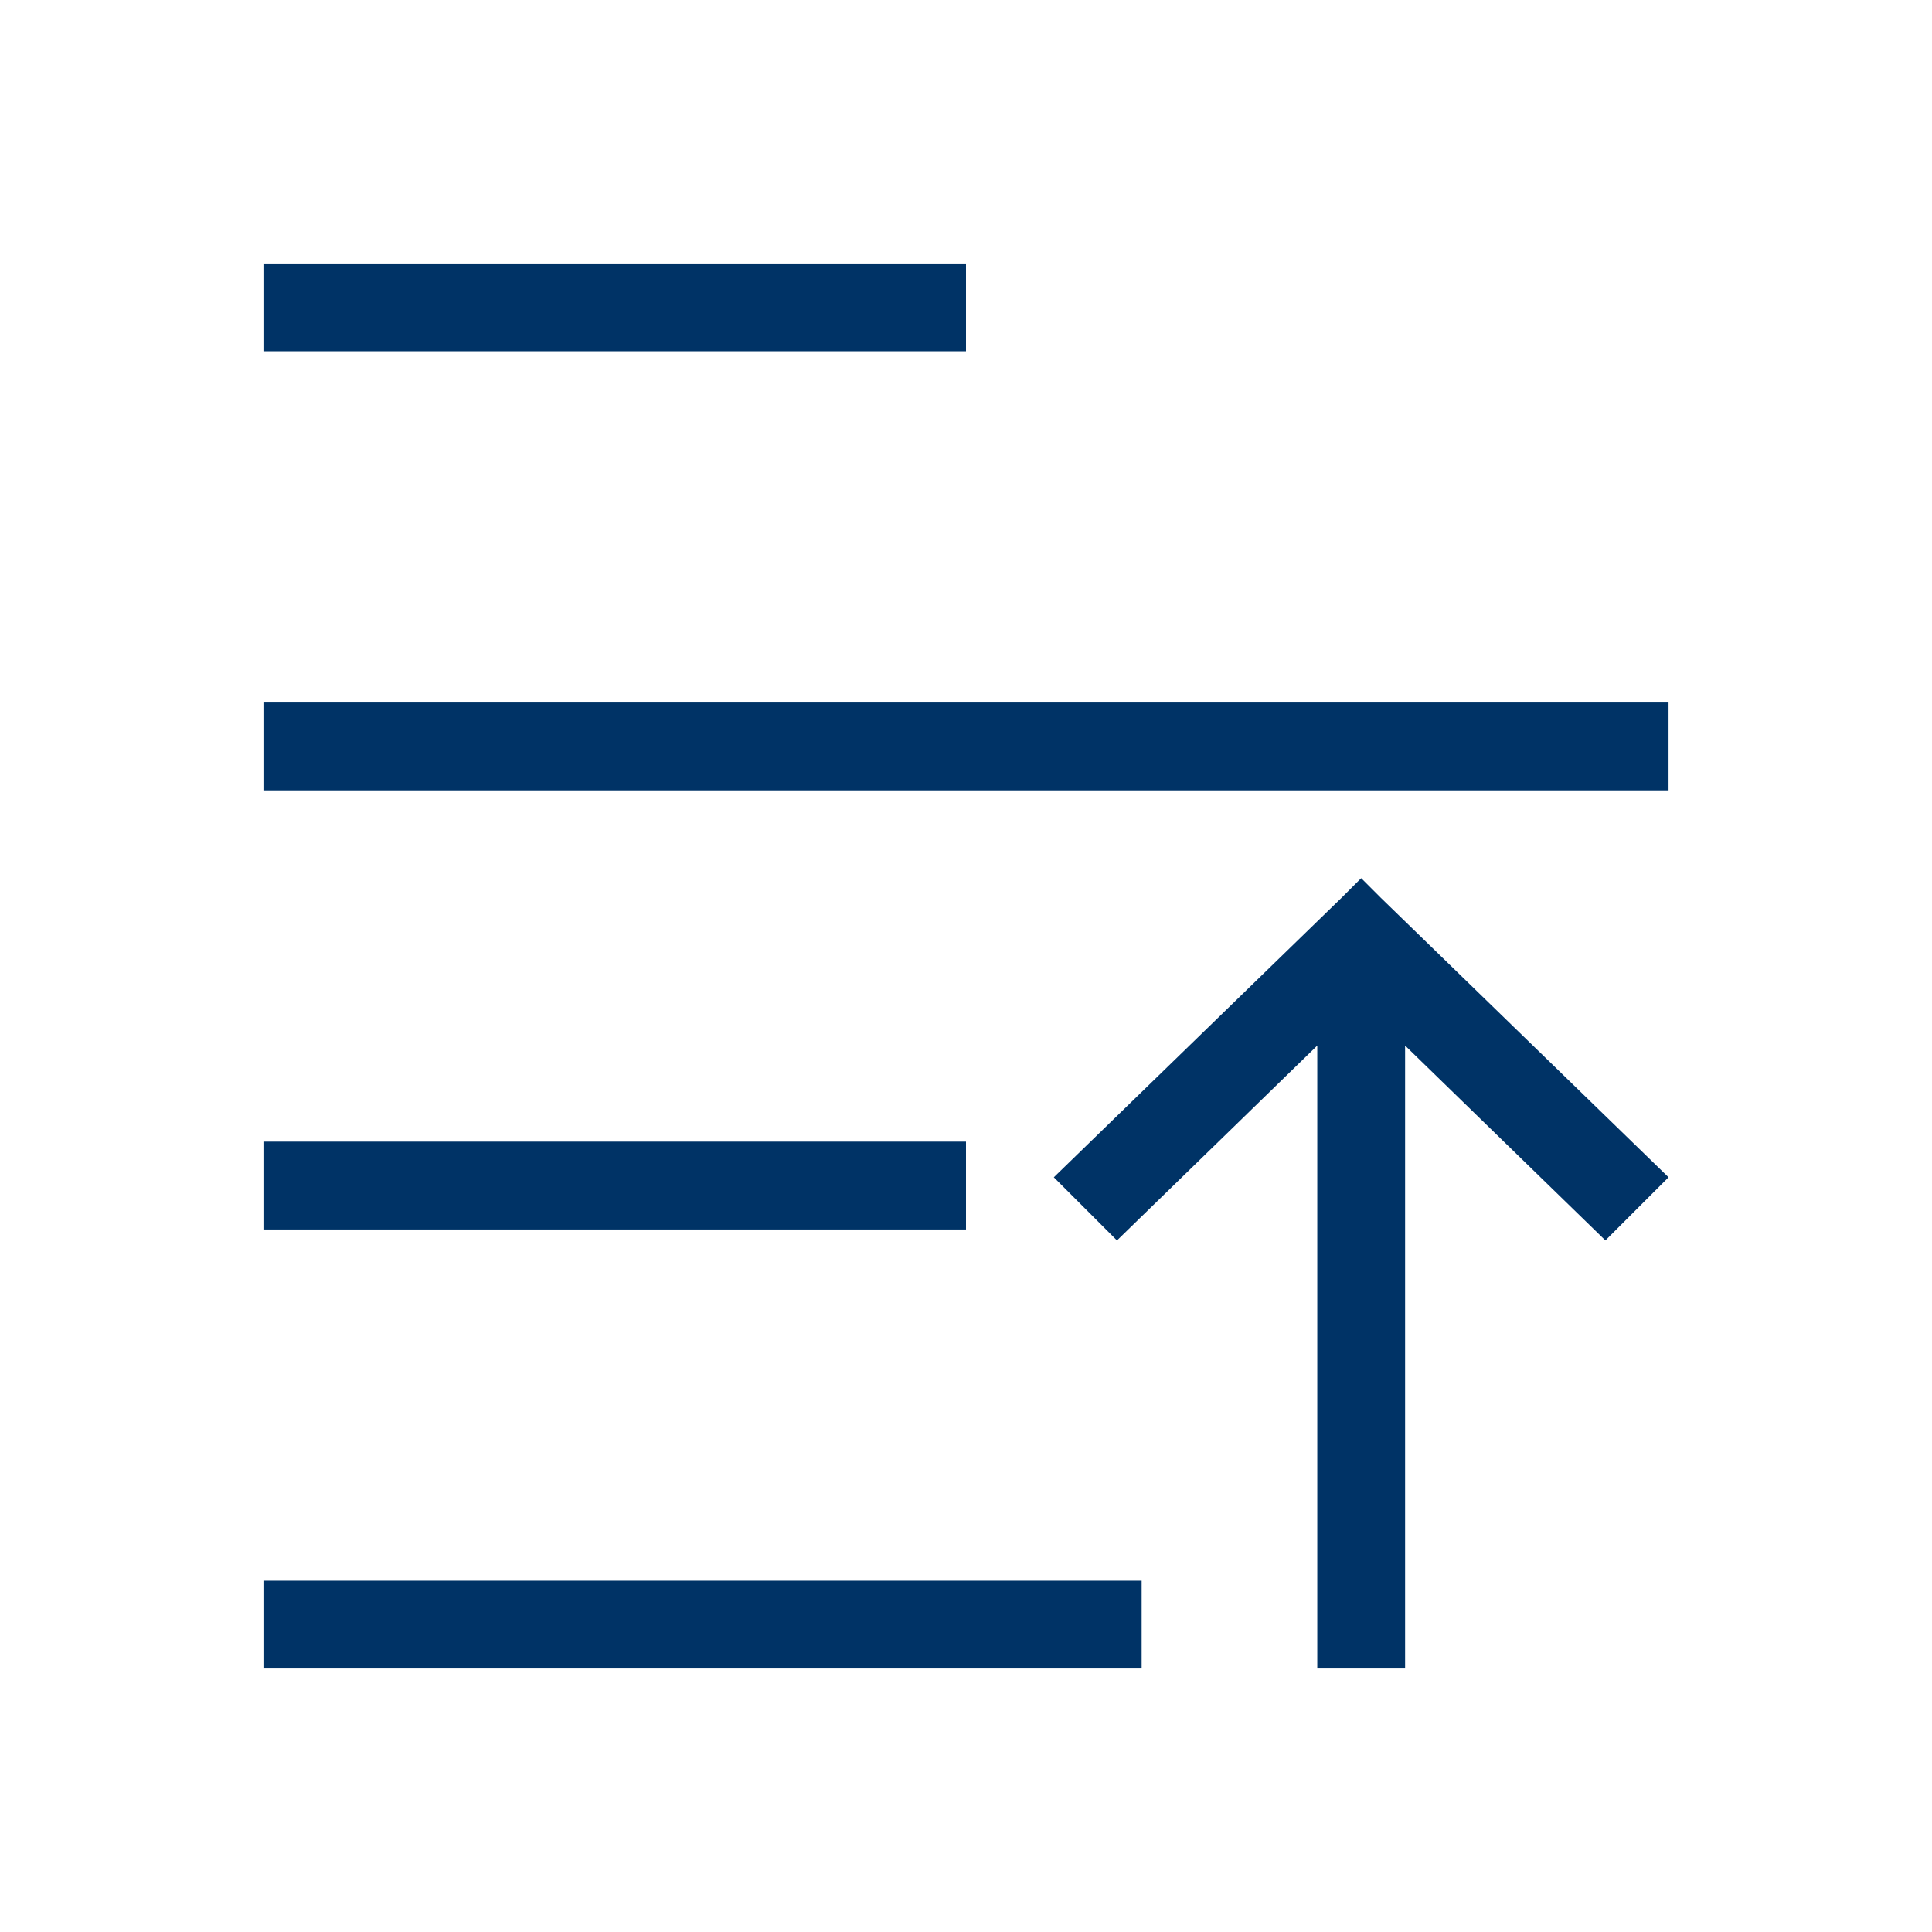
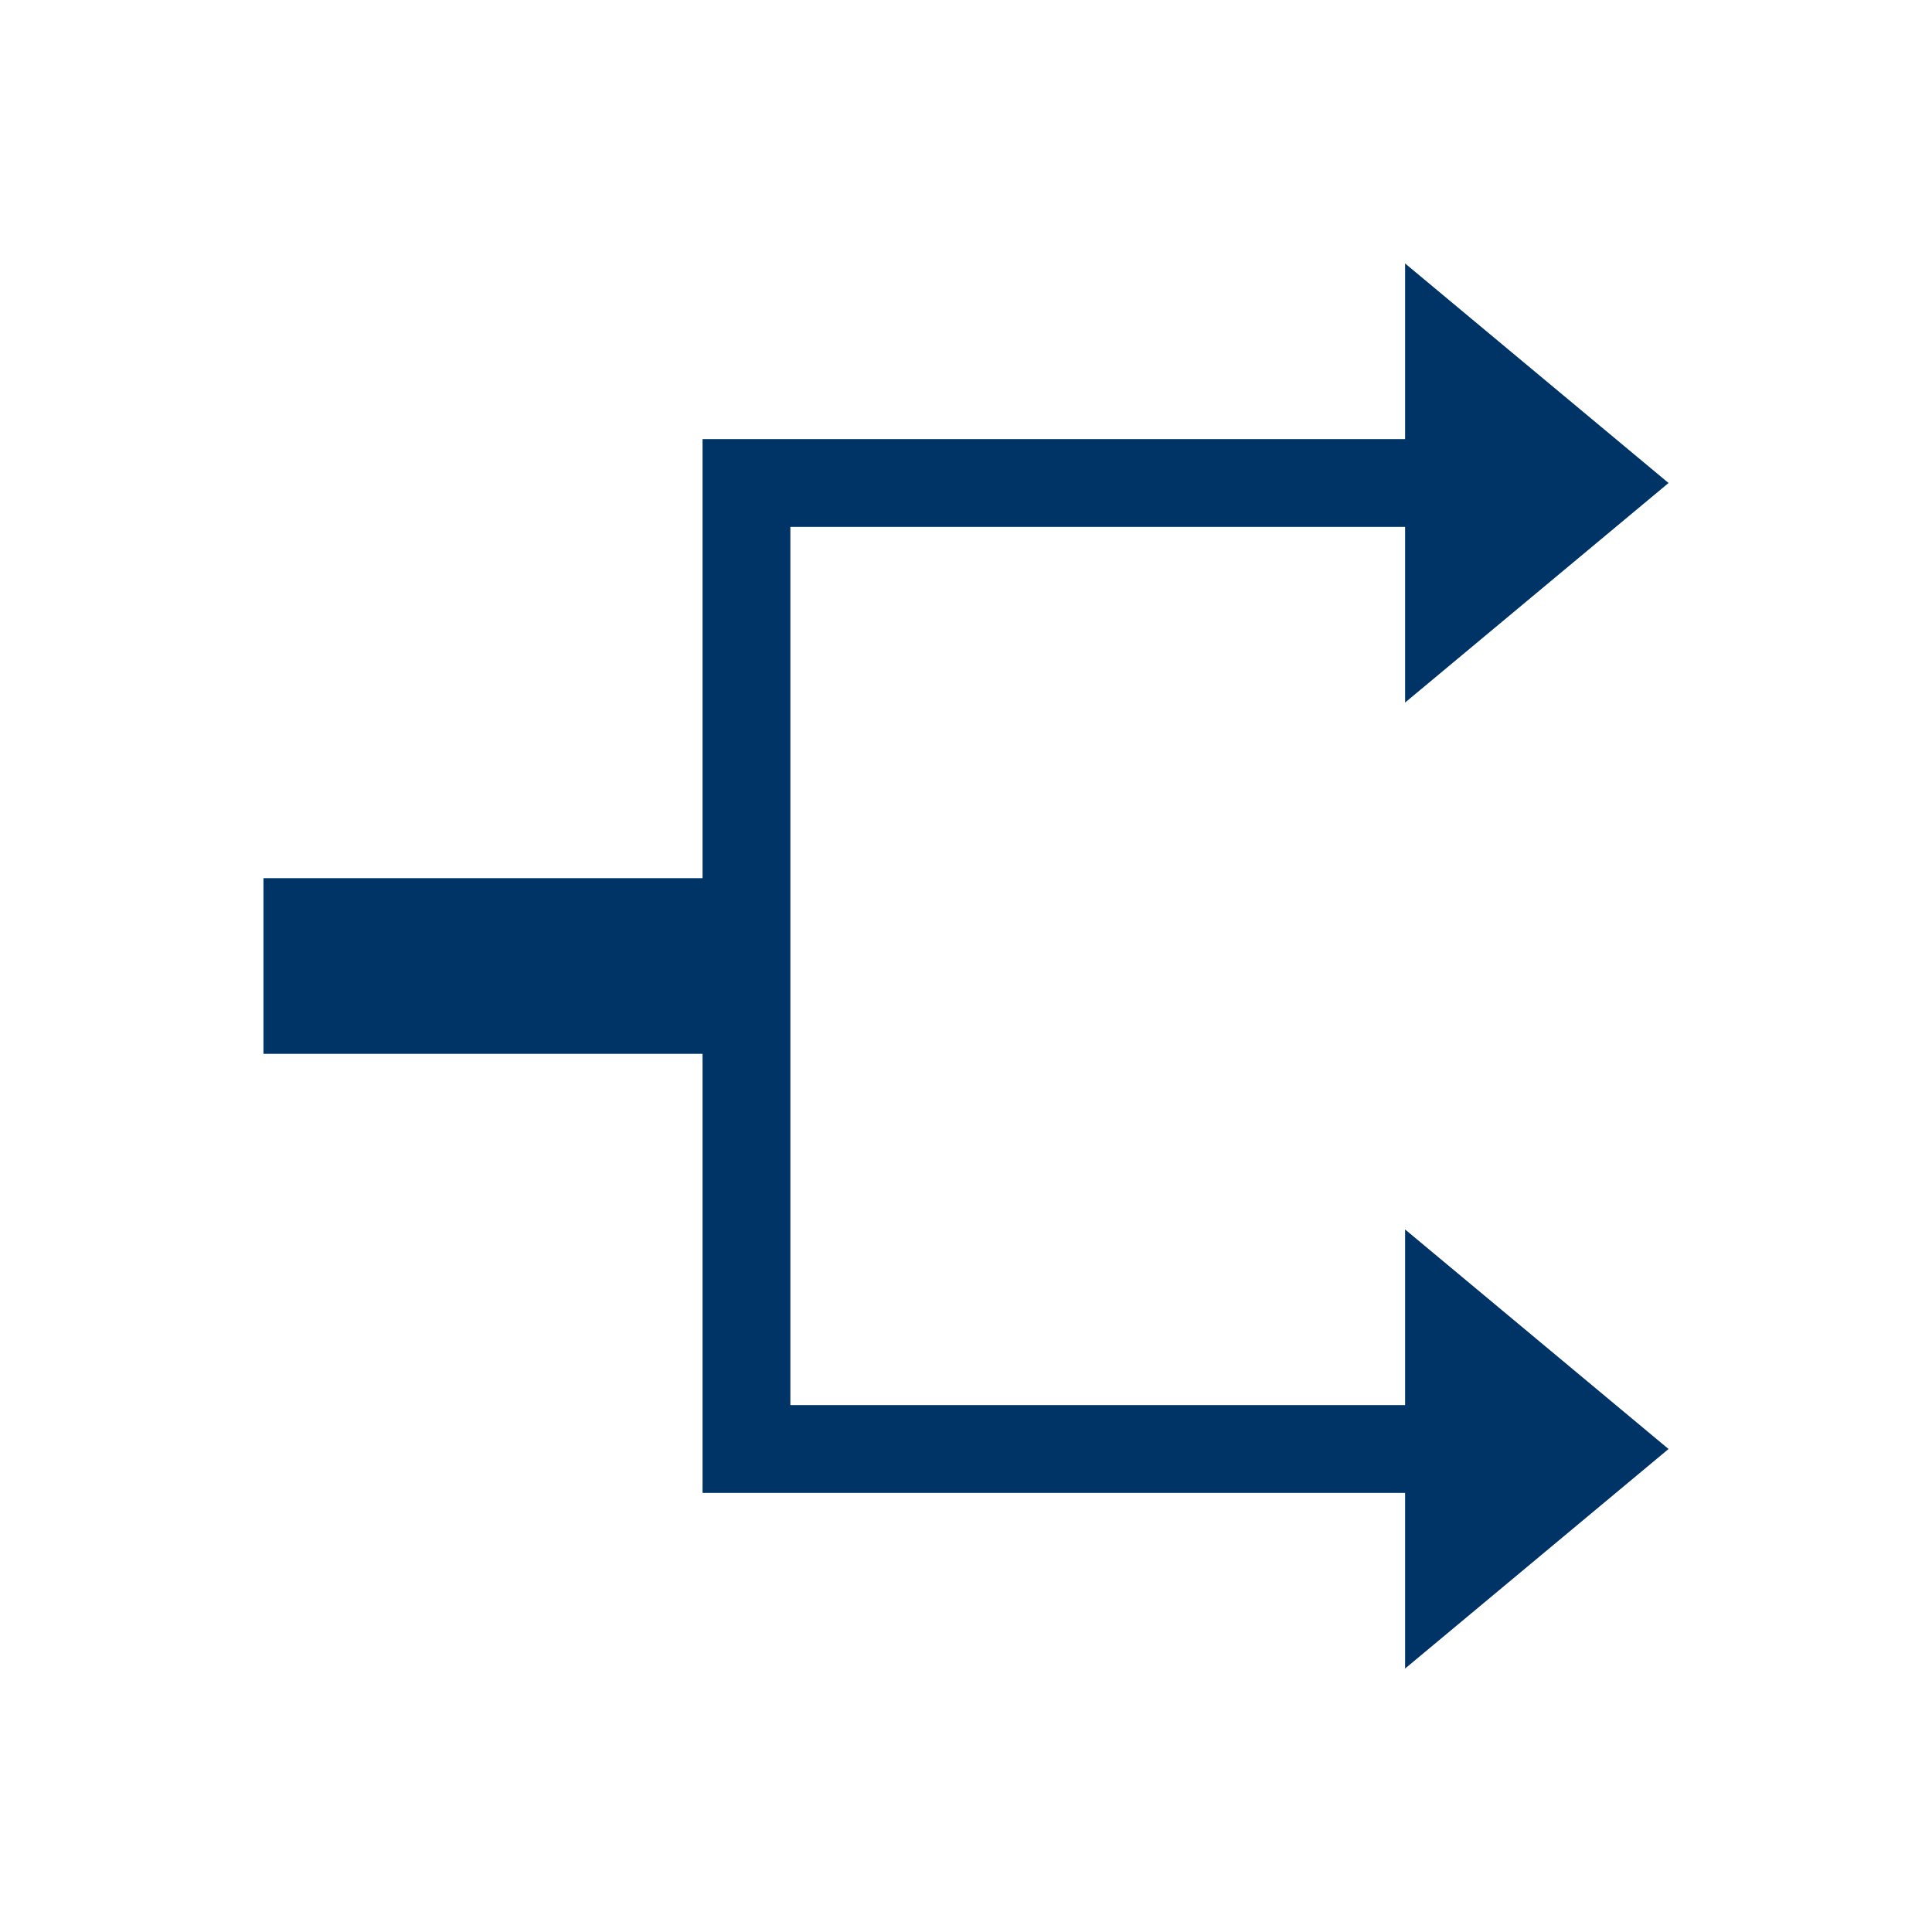
<svg xmlns="http://www.w3.org/2000/svg" viewBox="0 0 22 22">
  <defs id="defs3051">
    <style type="text/css" id="current-color-scheme">
      .ColorScheme-Text {
        color:#003366;
      }
      </style>
  </defs>
-   <path style="fill:currentColor;fill-opacity:1;stroke:none" d="M 3 3 L 3 4 L 11 4 L 11 3 L 3 3 z M 3 8 L 3 9 L 19 9 L 19 8 L 3 8 z M 15.5 10 L 15.281 10.219 L 12 13.406 L 12.719 14.125 L 15 11.906 L 15 19 L 16 19 L 16 11.906 L 18.281 14.125 L 19 13.406 L 15.719 10.219 L 15.5 10 z M 3 13 L 3 14 L 11 14 L 11 13 L 3 13 z M 3 18 L 3 19 L 13 19 L 13 18 L 3 18 z " class="ColorScheme-Text" />
+   <path style="fill:currentColor;fill-opacity:1;stroke:none" d="M 16 3 L 16 5 L 9 5 L 8 5 L 8 10 L 3 10 L 3 12 L 8 12 L 8 17 L 9 17 L 16 17 L 16 19 L 19 16.5 L 16 14 L 16 16 L 9 16 L 9 12 L 9 10 L 9 6 L 16 6 L 16 8 L 19 5.5 L 16 3 z " class="ColorScheme-Text" />
</svg>
